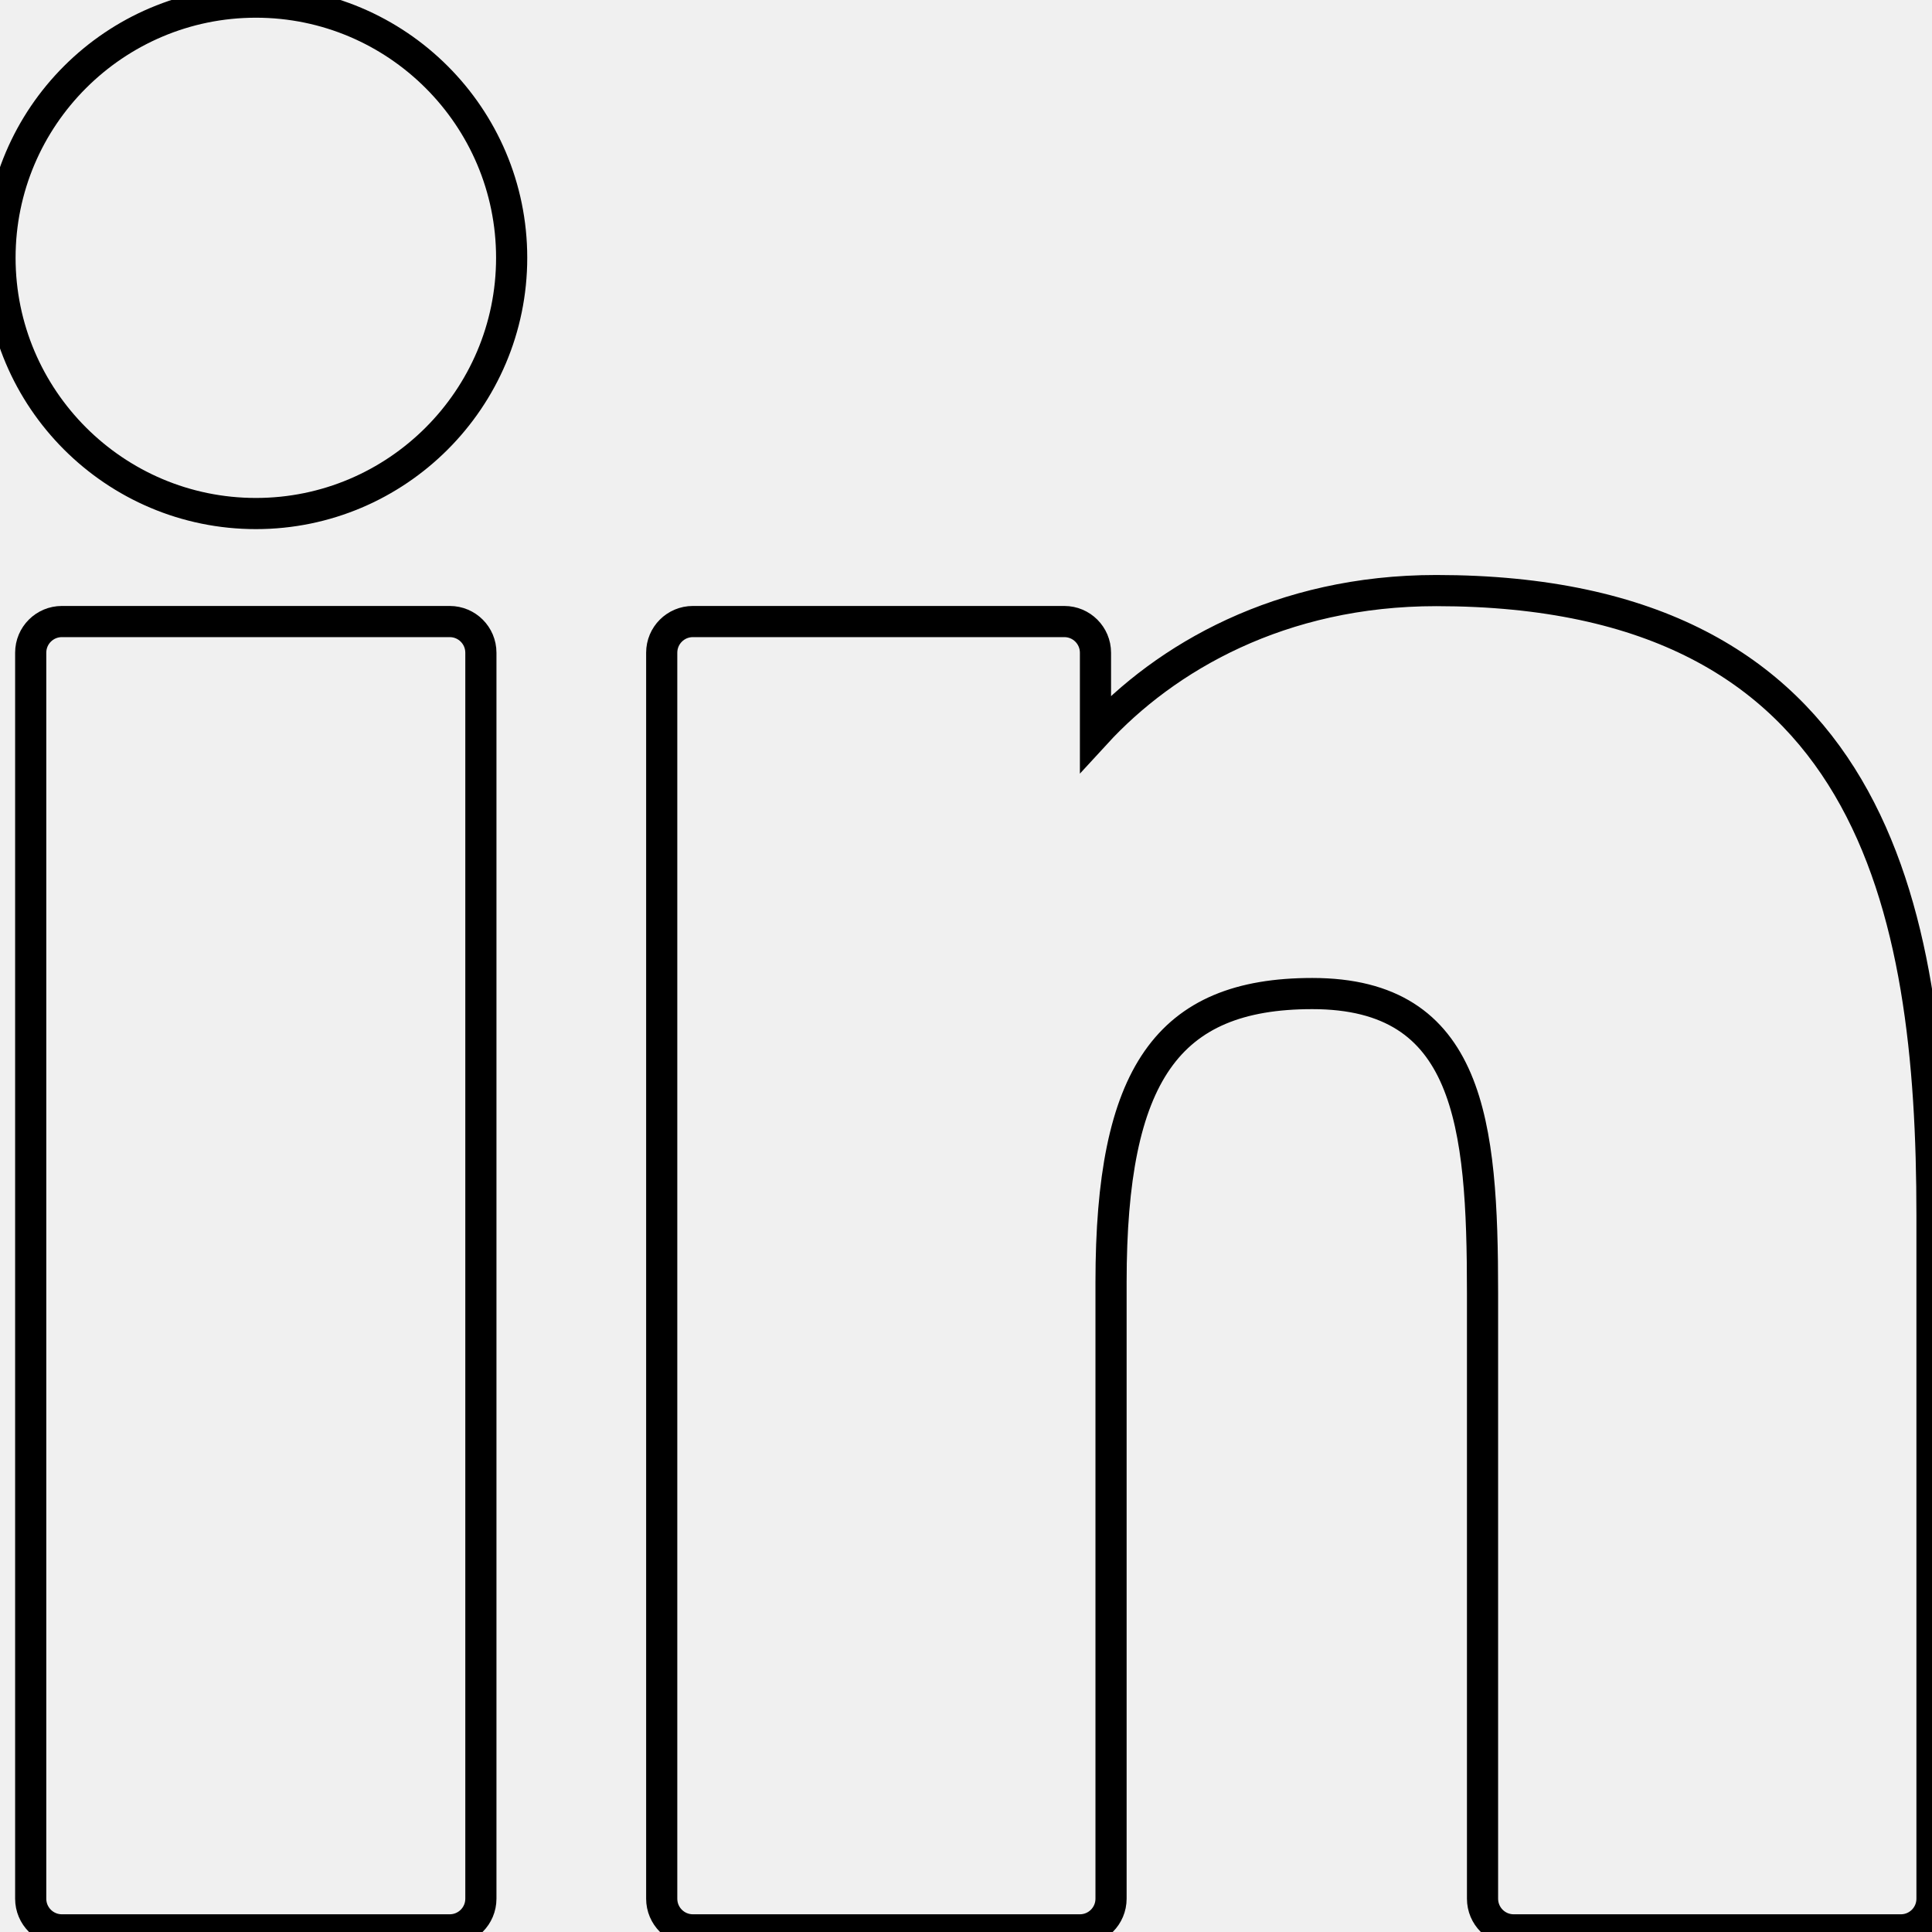
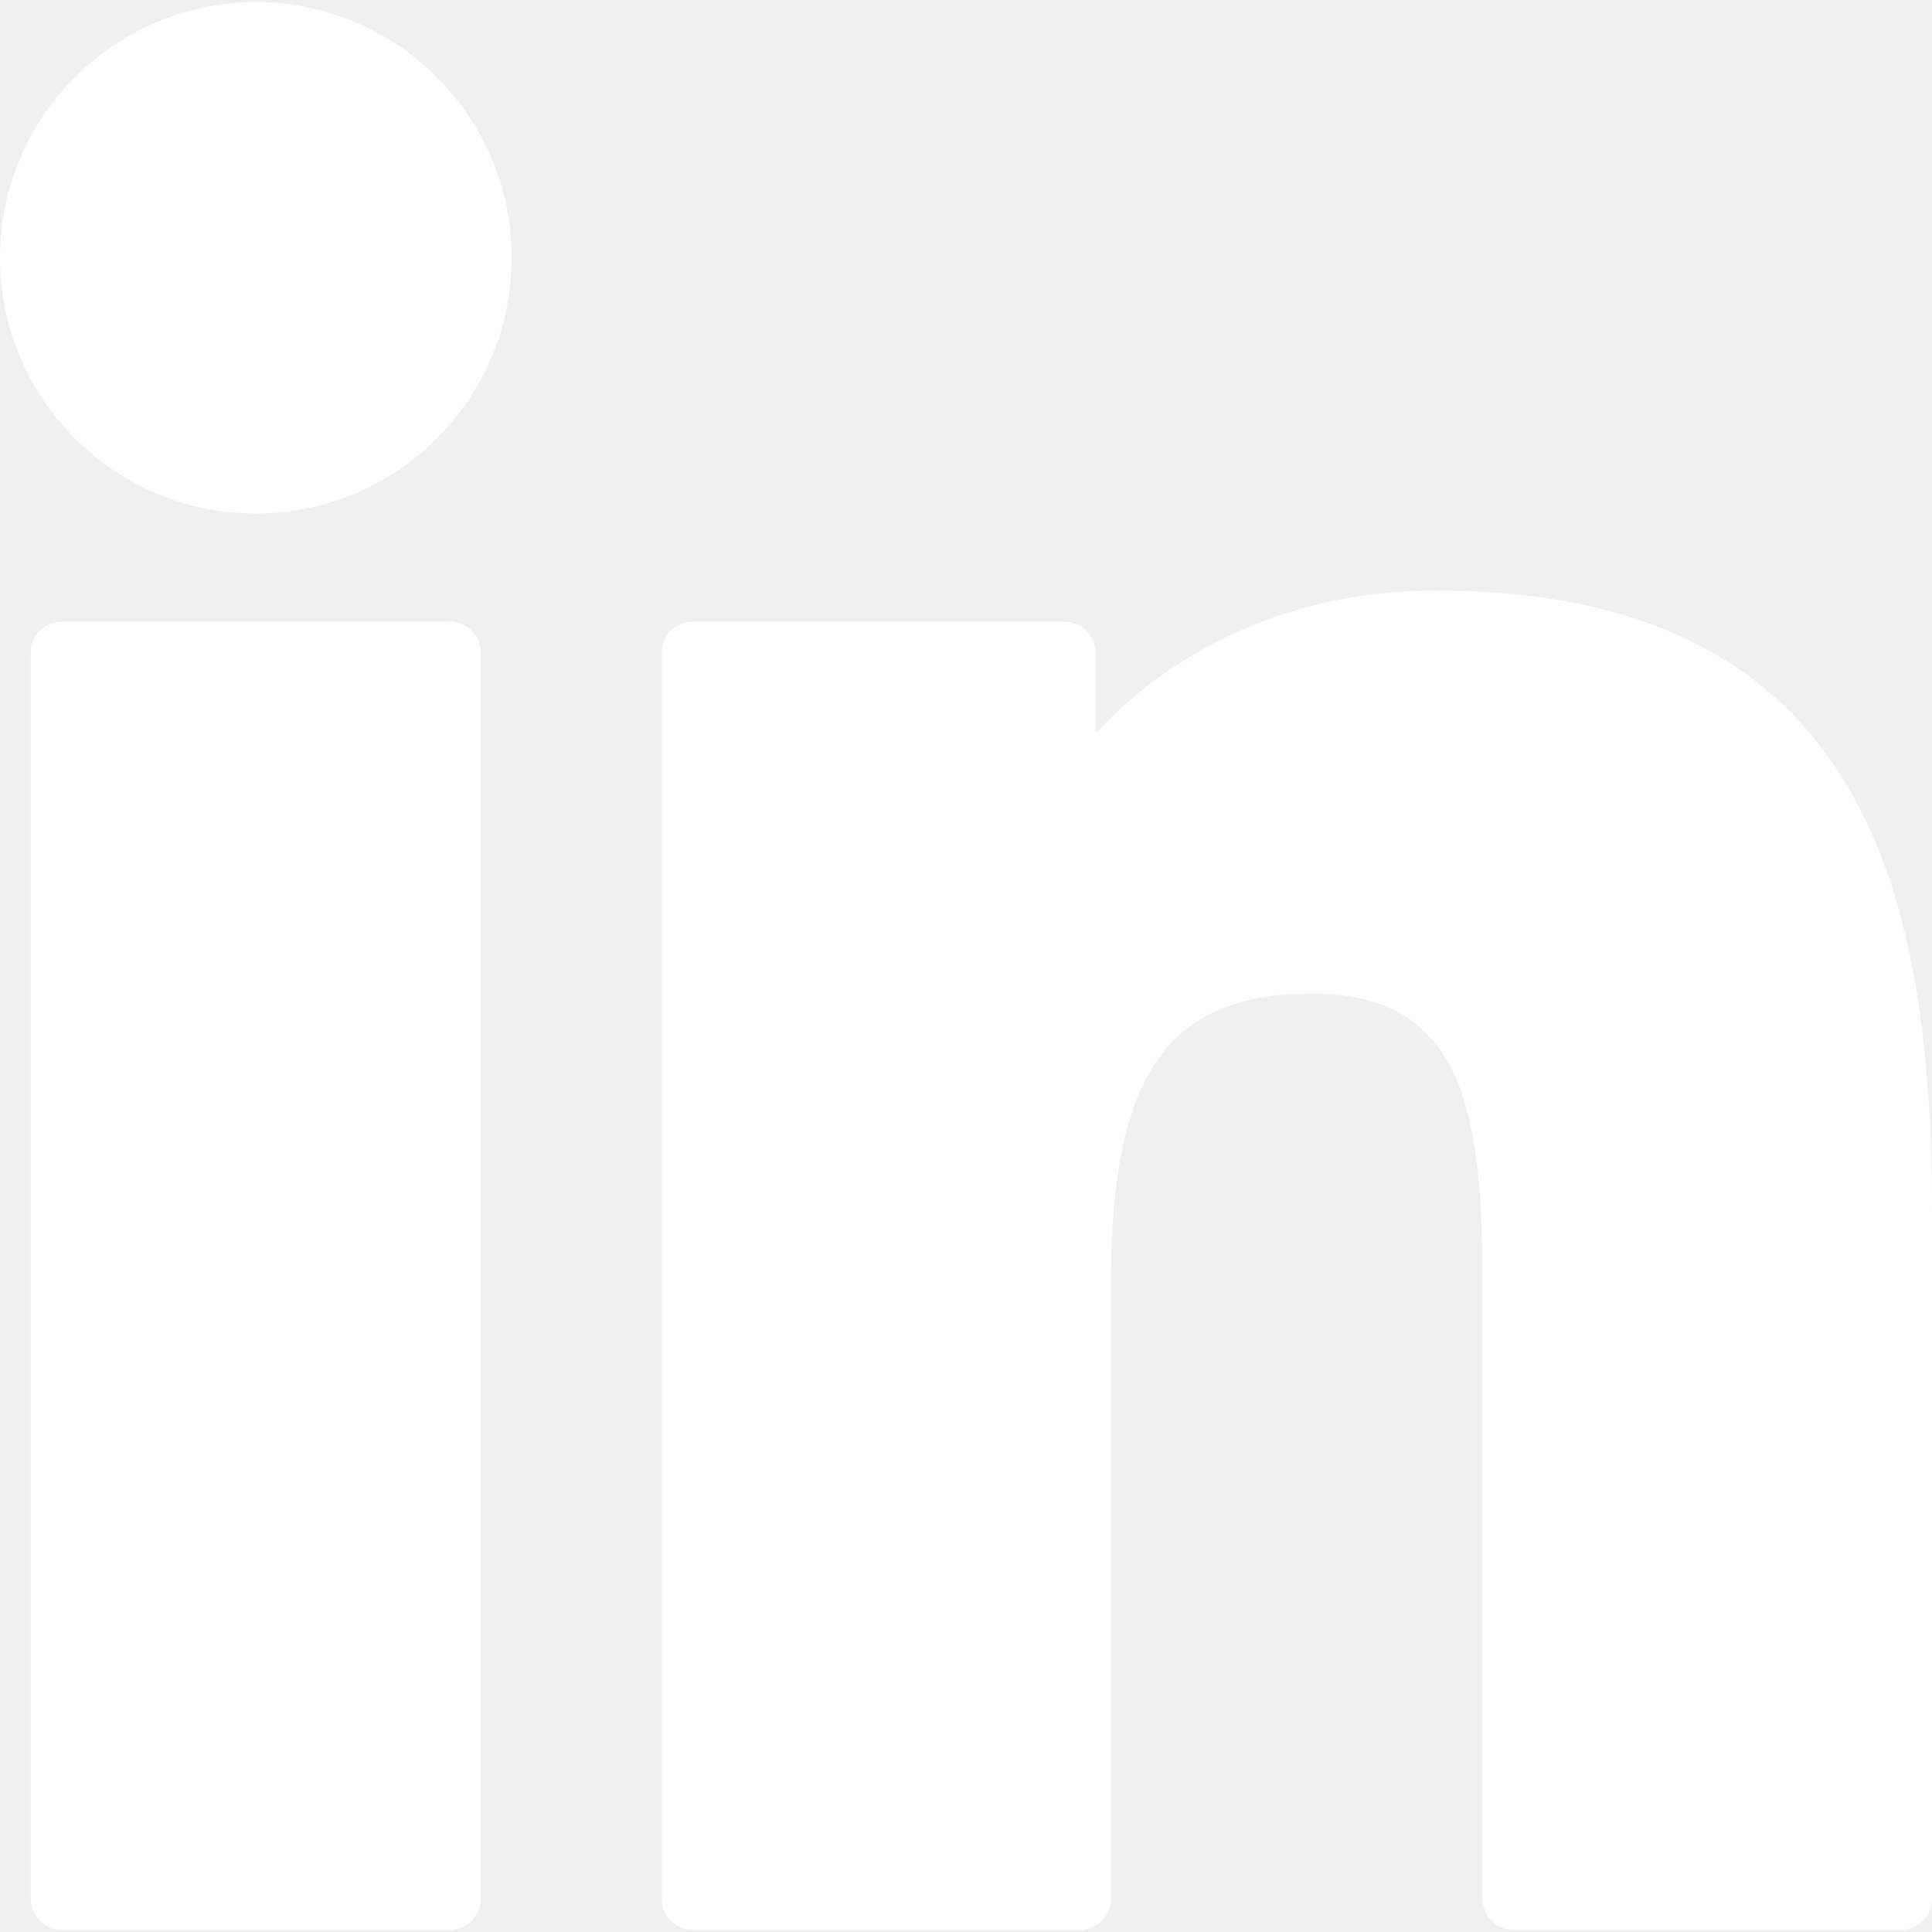
<svg xmlns="http://www.w3.org/2000/svg" version="1.1" id="Layer_1" x="0px" y="0px" viewBox="0 0 310 310" style="enable-background:new 0 0 310 310;" xml:space="preserve">
  <g id="XMLID_801_">
-     <path fill="none" stroke="black" stroke-width="5px" id="XMLID_802_" d="M72.16,99.73H9.927c-2.762,0-5,2.239-5,5v199.928c0,2.762,2.238,5,5,5H72.16c2.762,0,5-2.238,5-5V104.73   C77.16,101.969,74.922,99.73,72.16,99.73z" />
-     <path fill="none" stroke="black" stroke-width="5px" id="XMLID_803_" d="M41.066,0.341C18.422,0.341,0,18.743,0,41.362C0,63.991,18.422,82.4,41.066,82.4   c22.626,0,41.033-18.41,41.033-41.038C82.1,18.743,63.692,0.341,41.066,0.341z" />
-     <path fill="none" stroke="black" stroke-width="5px" id="XMLID_804_" d="M230.454,94.761c-24.995,0-43.472,10.745-54.679,22.954V104.73c0-2.761-2.238-5-5-5h-59.599   c-2.762,0-5,2.239-5,5v199.928c0,2.762,2.238,5,5,5h62.097c2.762,0,5-2.238,5-5v-98.918c0-33.333,9.054-46.319,32.29-46.319   c25.306,0,27.317,20.818,27.317,48.034v97.204c0,2.762,2.238,5,5,5H305c2.762,0,5-2.238,5-5V194.995   C310,145.43,300.549,94.761,230.454,94.761z" />
+     <path fill="white" stroke="white" stroke-width="0px" id="XMLID_802_" d="M72.16,99.73H9.927c-2.762,0-5,2.239-5,5v199.928c0,2.762,2.238,5,5,5H72.16c2.762,0,5-2.238,5-5V104.73   C77.16,101.969,74.922,99.73,72.16,99.73z" />
+     <path fill="white" stroke="white" stroke-width="0px" id="XMLID_803_" d="M41.066,0.341C18.422,0.341,0,18.743,0,41.362C0,63.991,18.422,82.4,41.066,82.4   c22.626,0,41.033-18.41,41.033-41.038C82.1,18.743,63.692,0.341,41.066,0.341z" />
+     <path fill="white" stroke="white" stroke-width="0px" id="XMLID_804_" d="M230.454,94.761c-24.995,0-43.472,10.745-54.679,22.954V104.73c0-2.761-2.238-5-5-5h-59.599   c-2.762,0-5,2.239-5,5v199.928c0,2.762,2.238,5,5,5h62.097c2.762,0,5-2.238,5-5v-98.918c0-33.333,9.054-46.319,32.29-46.319   c25.306,0,27.317,20.818,27.317,48.034v97.204c0,2.762,2.238,5,5,5H305c2.762,0,5-2.238,5-5V194.995   C310,145.43,300.549,94.761,230.454,94.761z" />
  </g>
  <g>
</g>
  <g>
</g>
  <g>
</g>
  <g>
</g>
  <g>
</g>
  <g>
</g>
  <g>
</g>
  <g>
</g>
  <g>
</g>
  <g>
</g>
  <g>
</g>
  <g>
</g>
  <g>
</g>
  <g>
</g>
  <g>
</g>
</svg>
